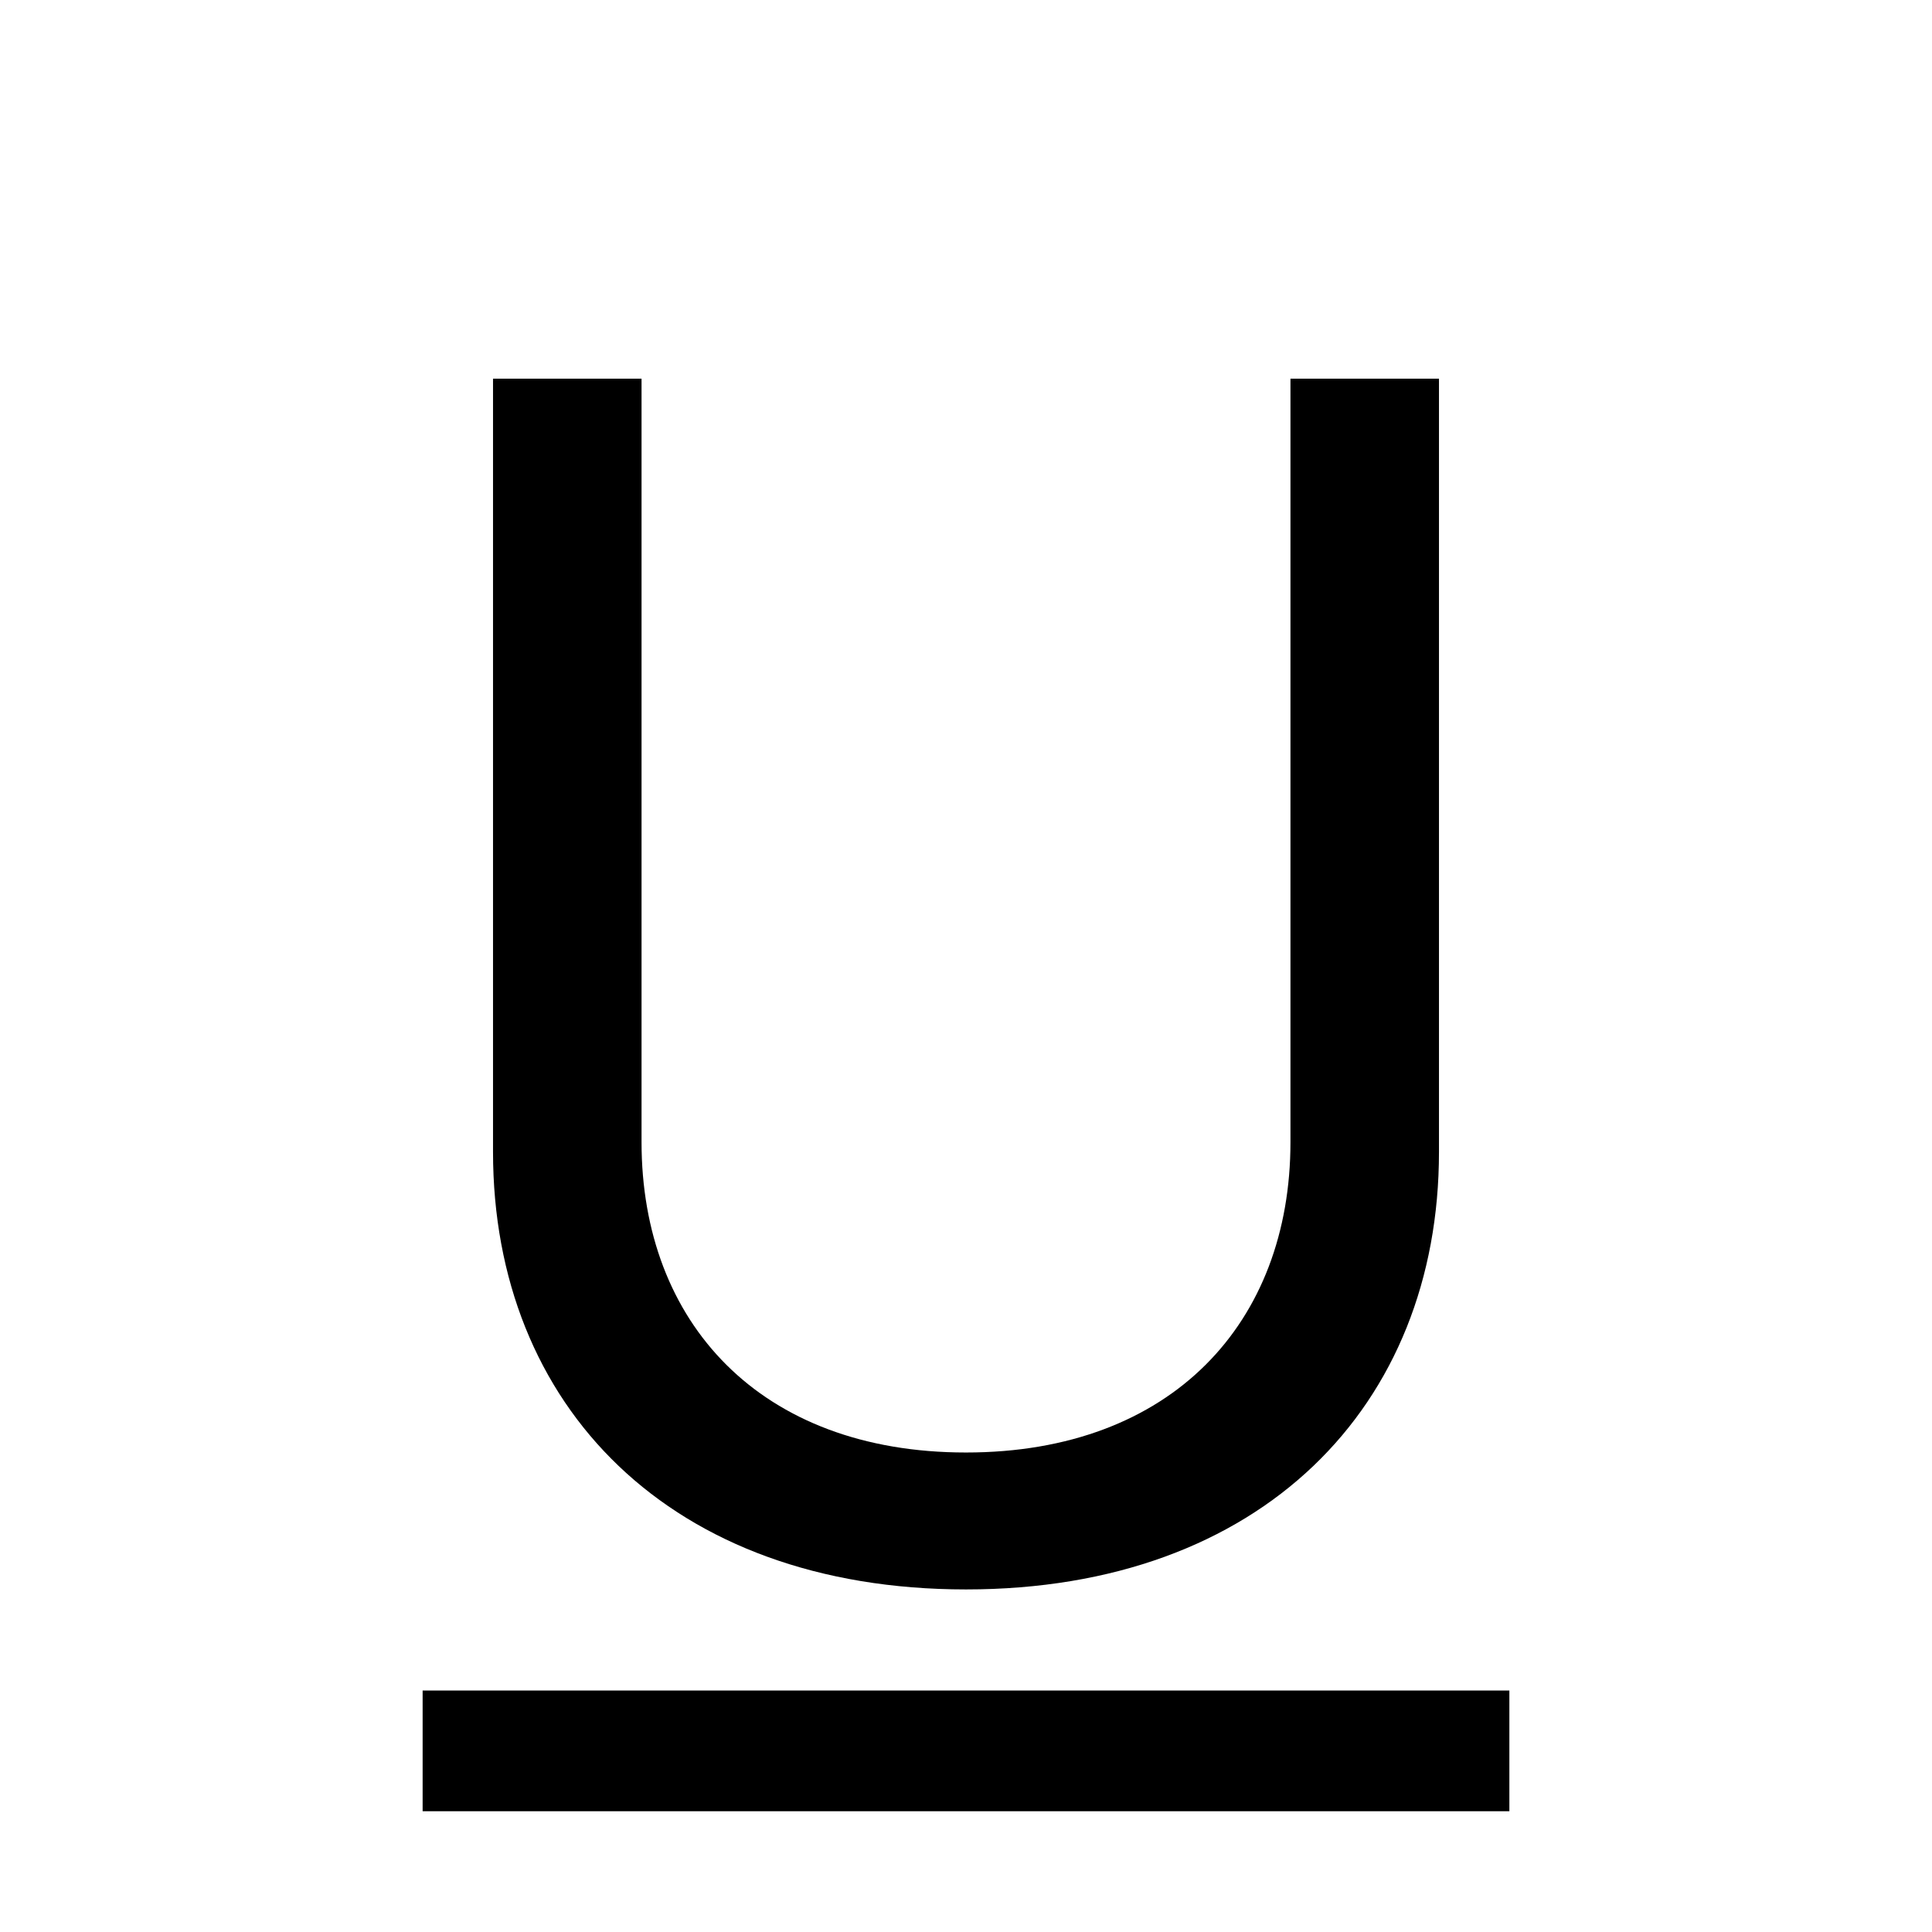
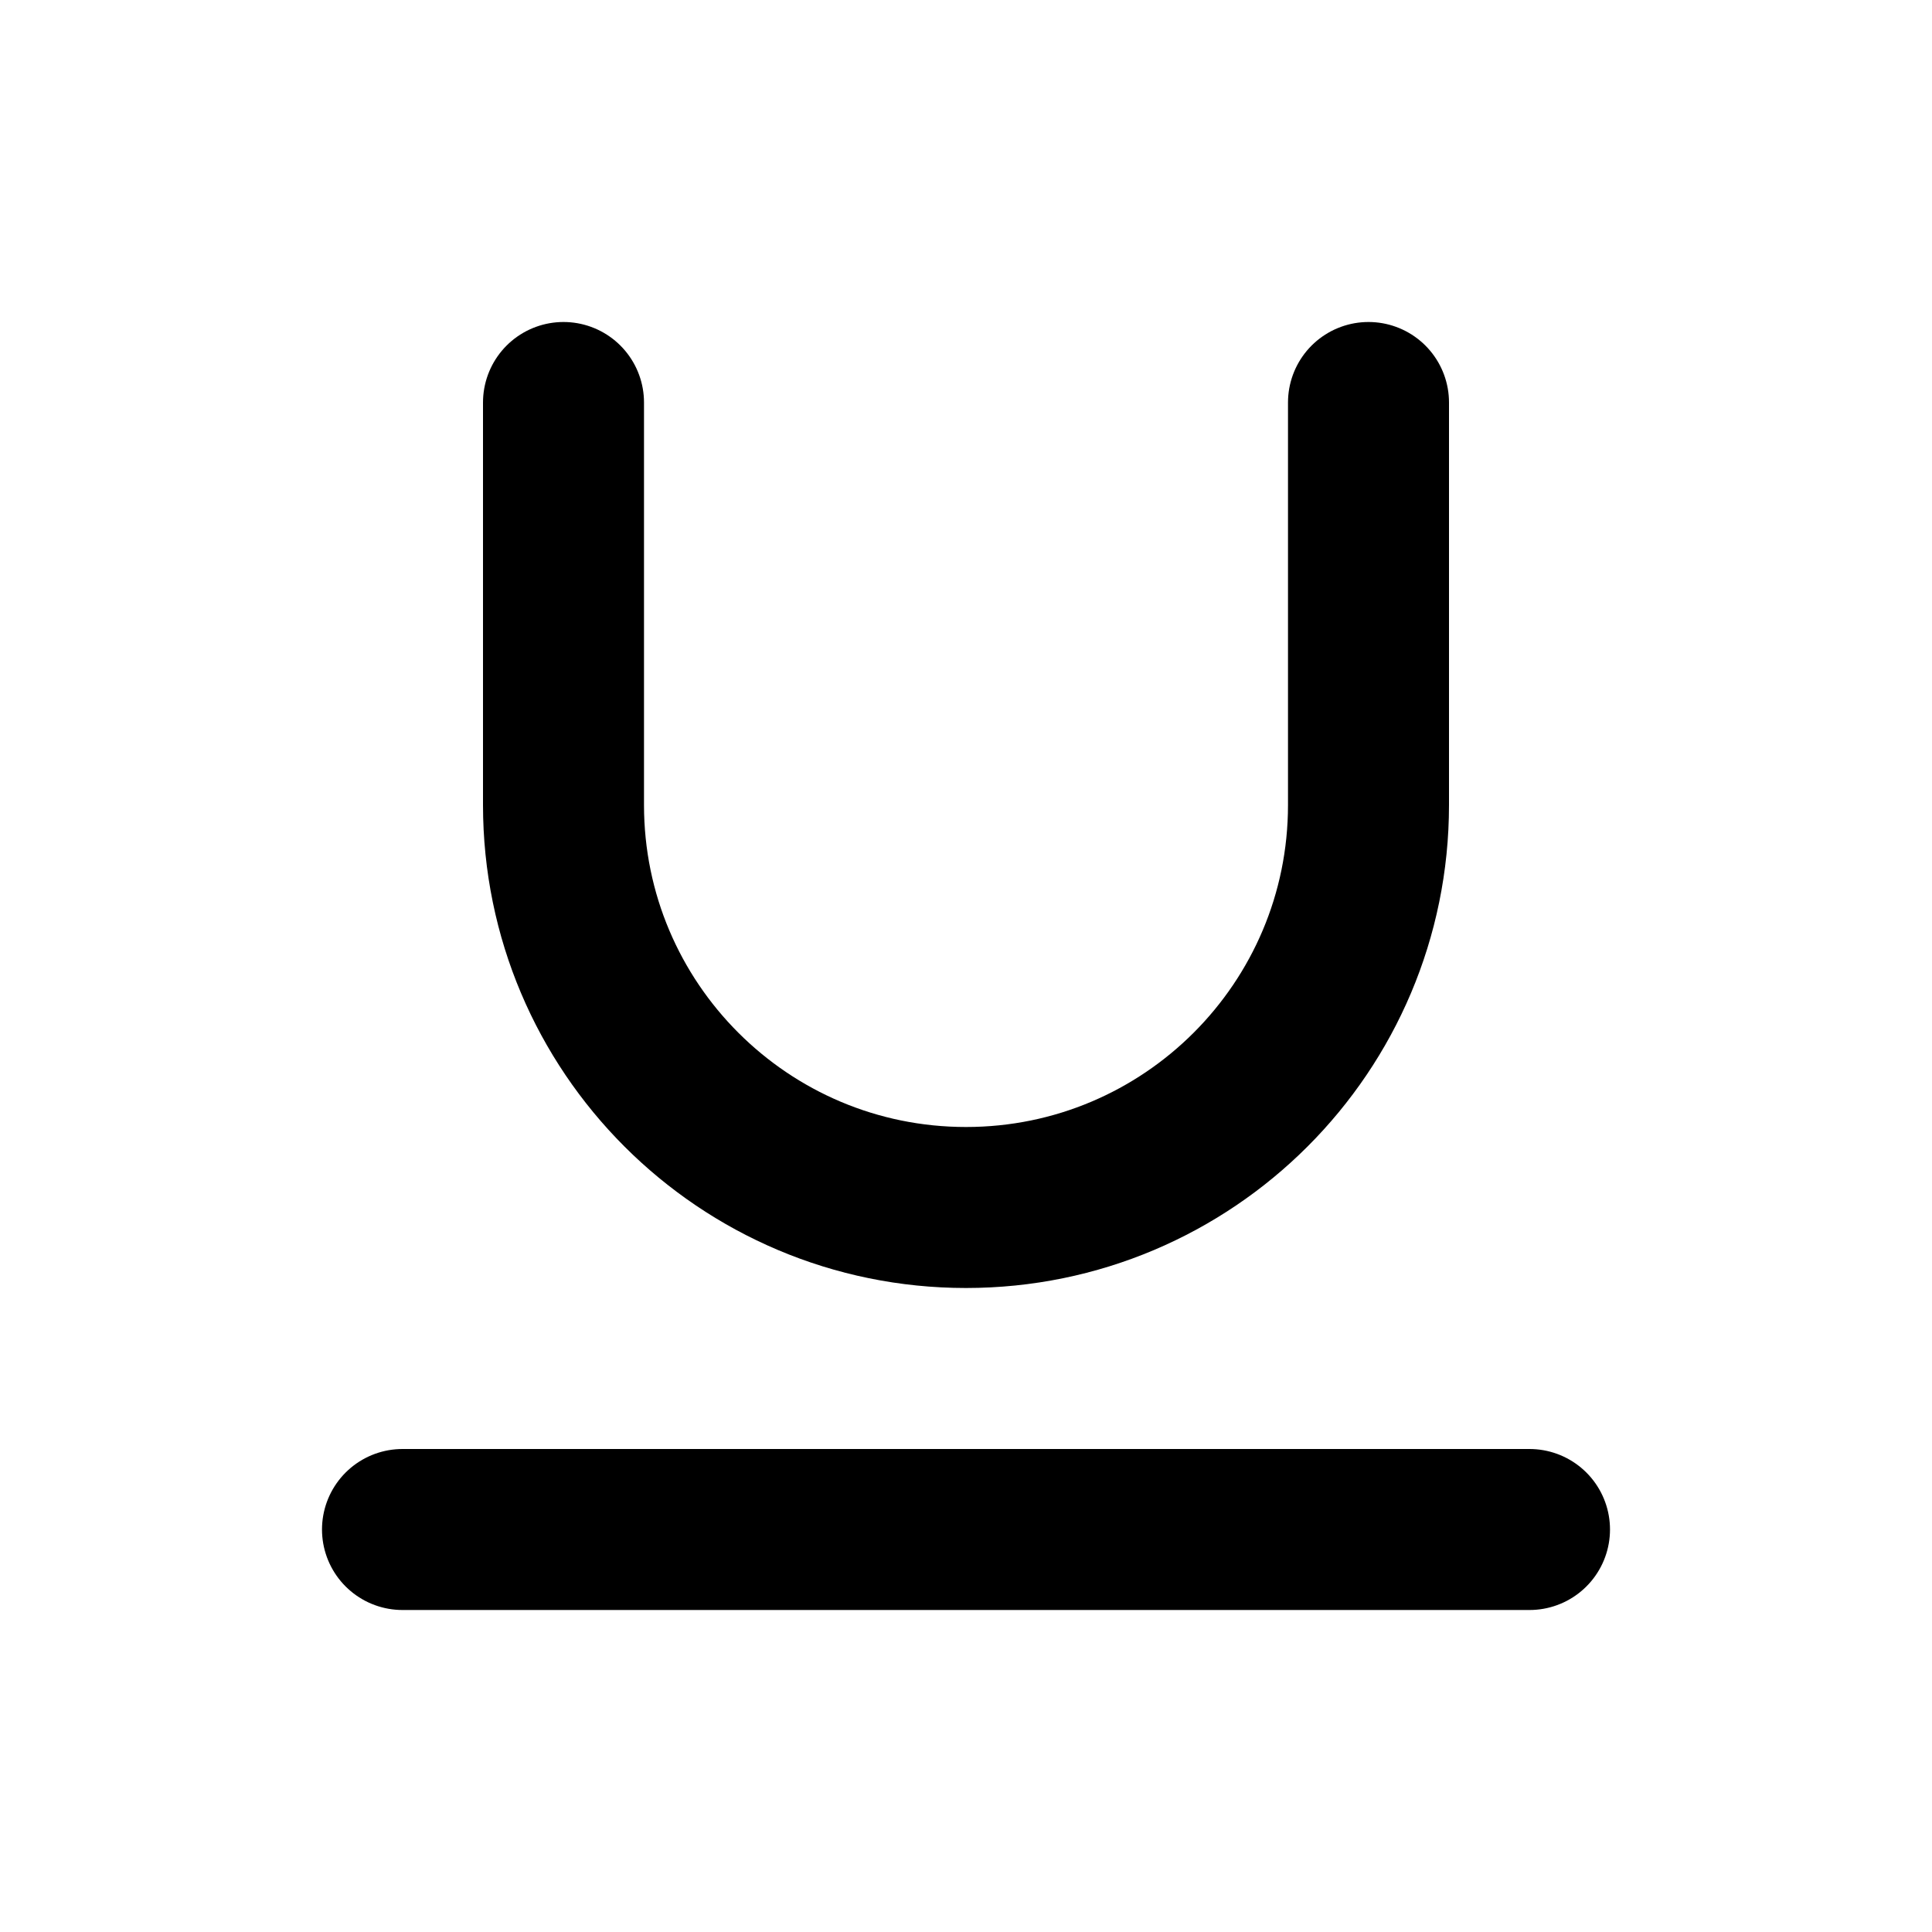
- <svg xmlns="http://www.w3.org/2000/svg" width="16" height="16" fill="currentColor" class="bi bi-type-underline" viewBox="0 0 16 16">
-   <path d="M5.313 3.136h-1.23V9.54c0 2.105 1.47 3.623 3.917 3.623s3.917-1.518 3.917-3.623V3.136h-1.23v6.323c0 1.49-.978 2.57-2.687 2.57s-2.687-1.08-2.687-2.57zM12.5 15h-9v-1h9z" />
+ <svg xmlns="http://www.w3.org/2000/svg" width="24" height="24" viewBox="0 0 24 24" fill="none" stroke="currentColor" stroke-width="2" stroke-linecap="round" stroke-linejoin="round" class="icon icon-tabler icons-tabler-outline icon-tabler-underline">
+   <path stroke="none" d="M0 0h24v24H0z" fill="none" />
+   <path d="M7 5v5a5 5 0 0 0 10 0v-5" />
+   <path d="M5 19h14" />
</svg>
